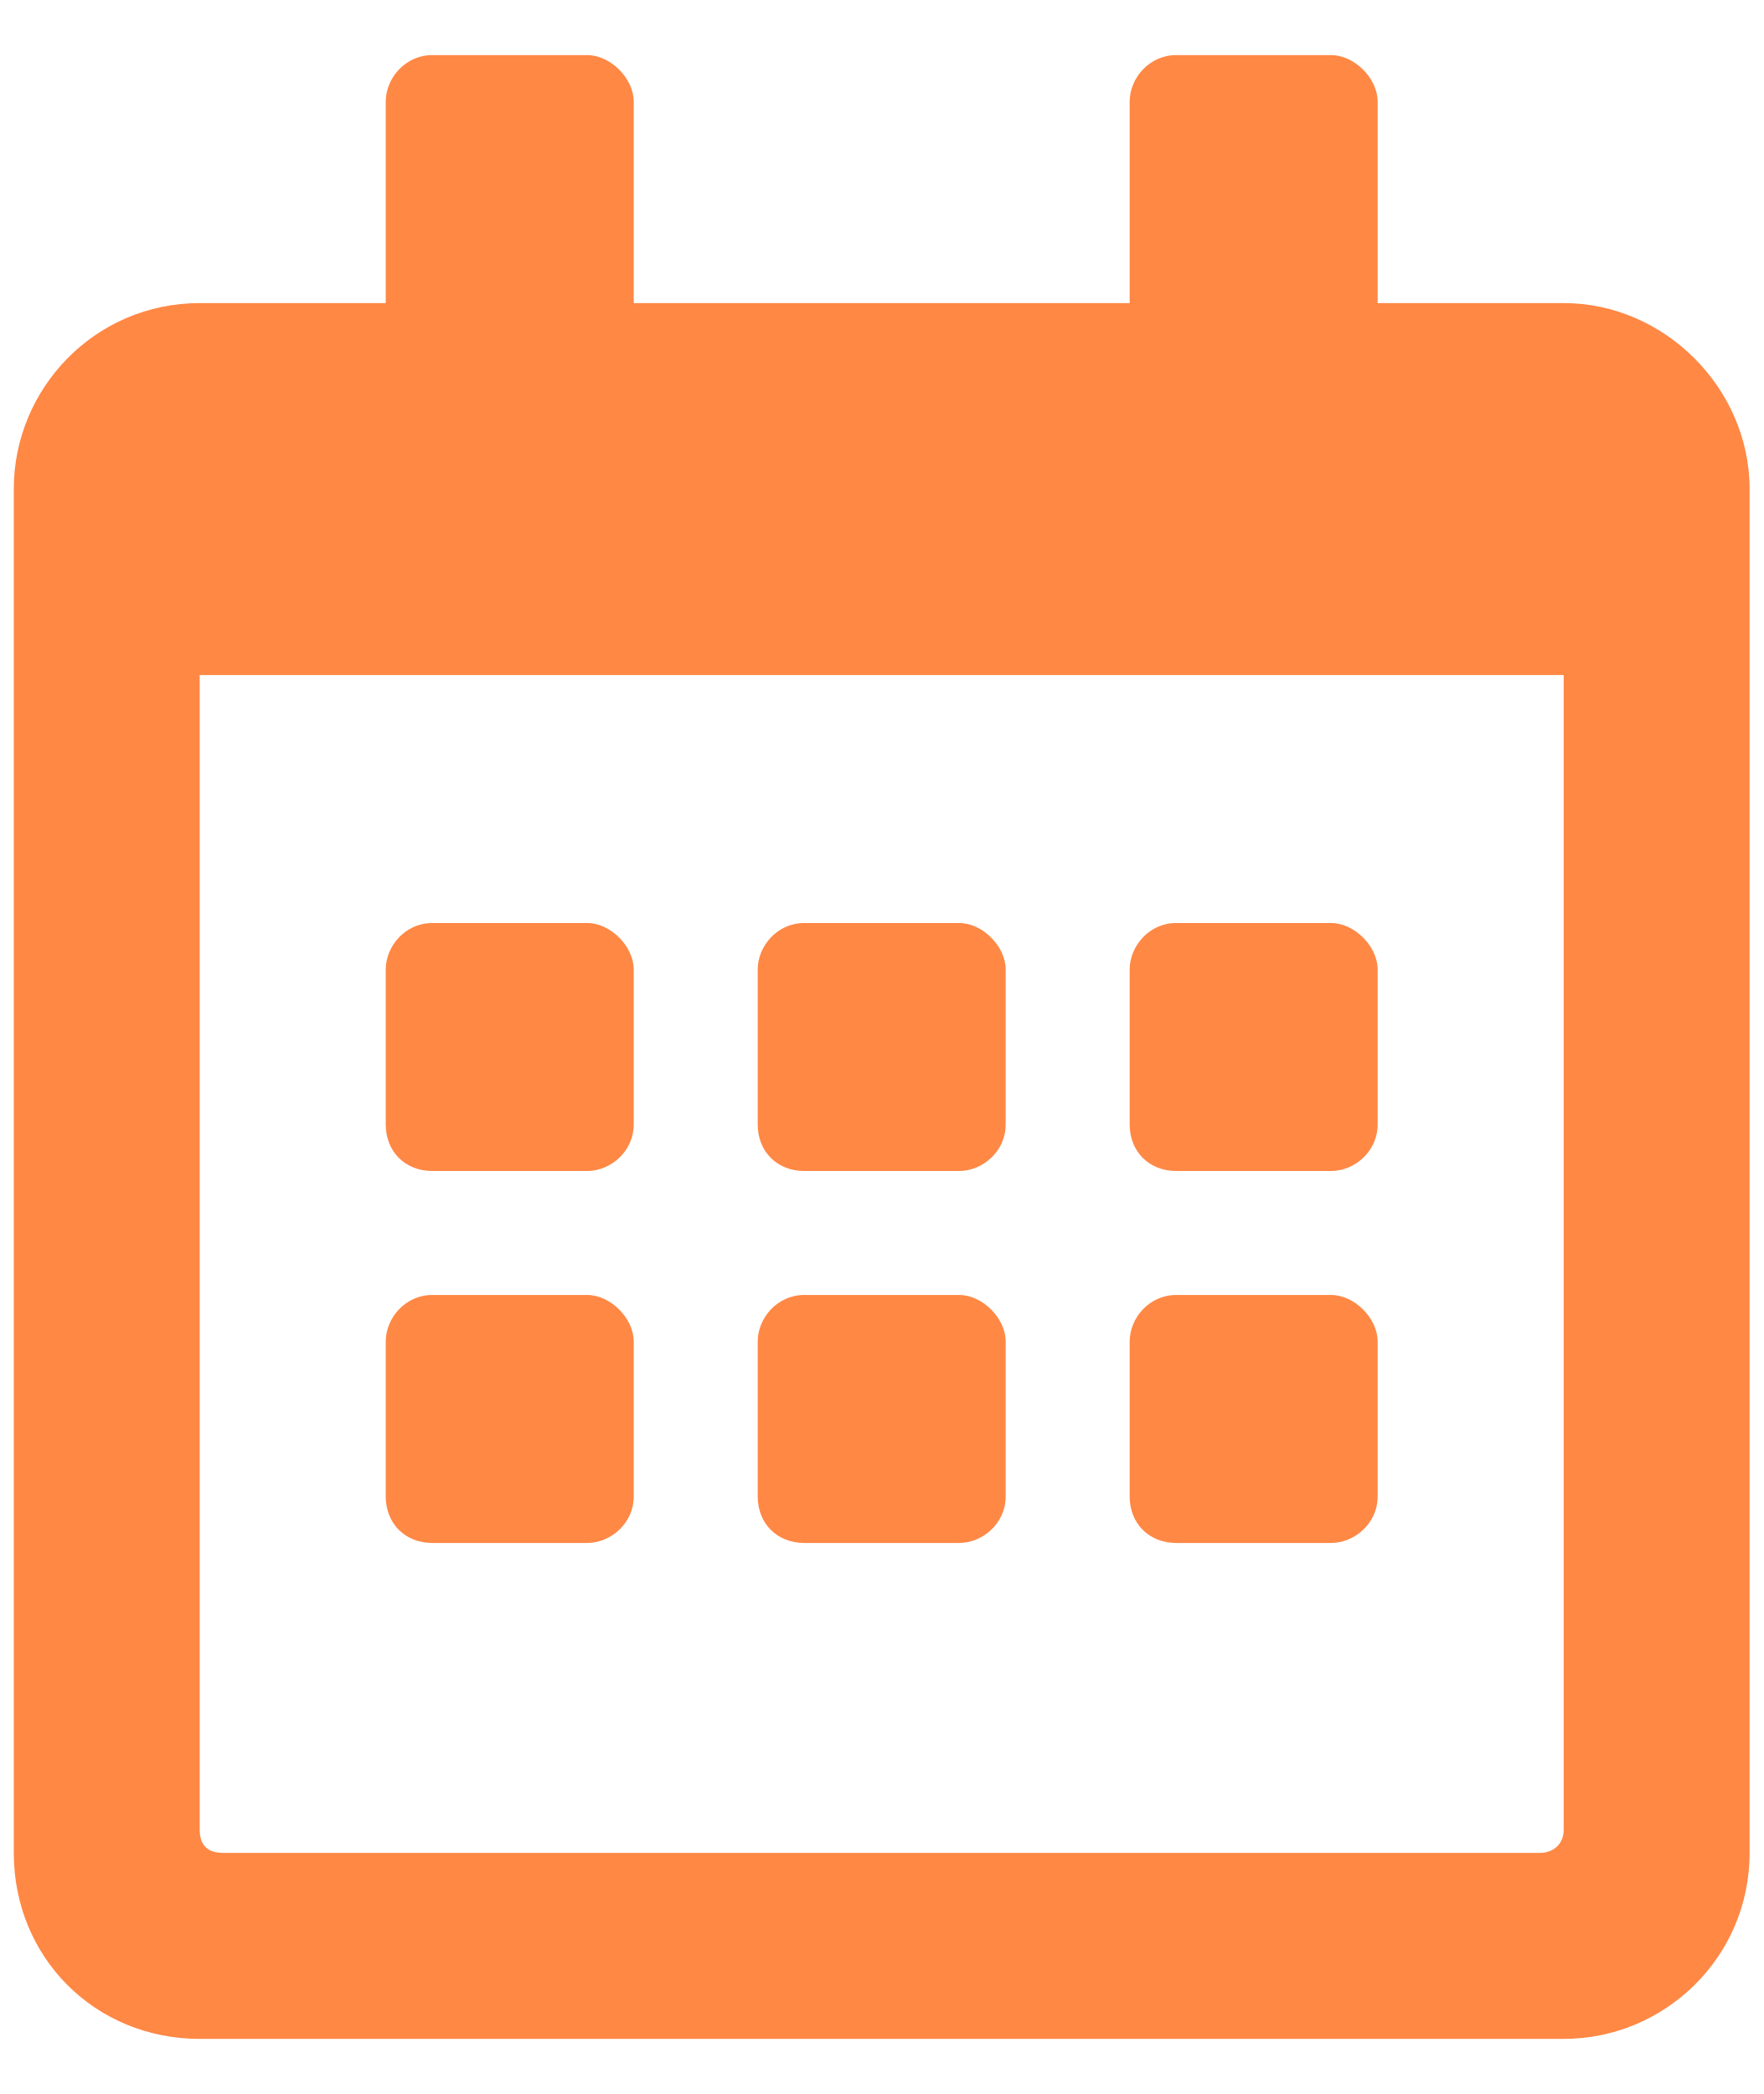
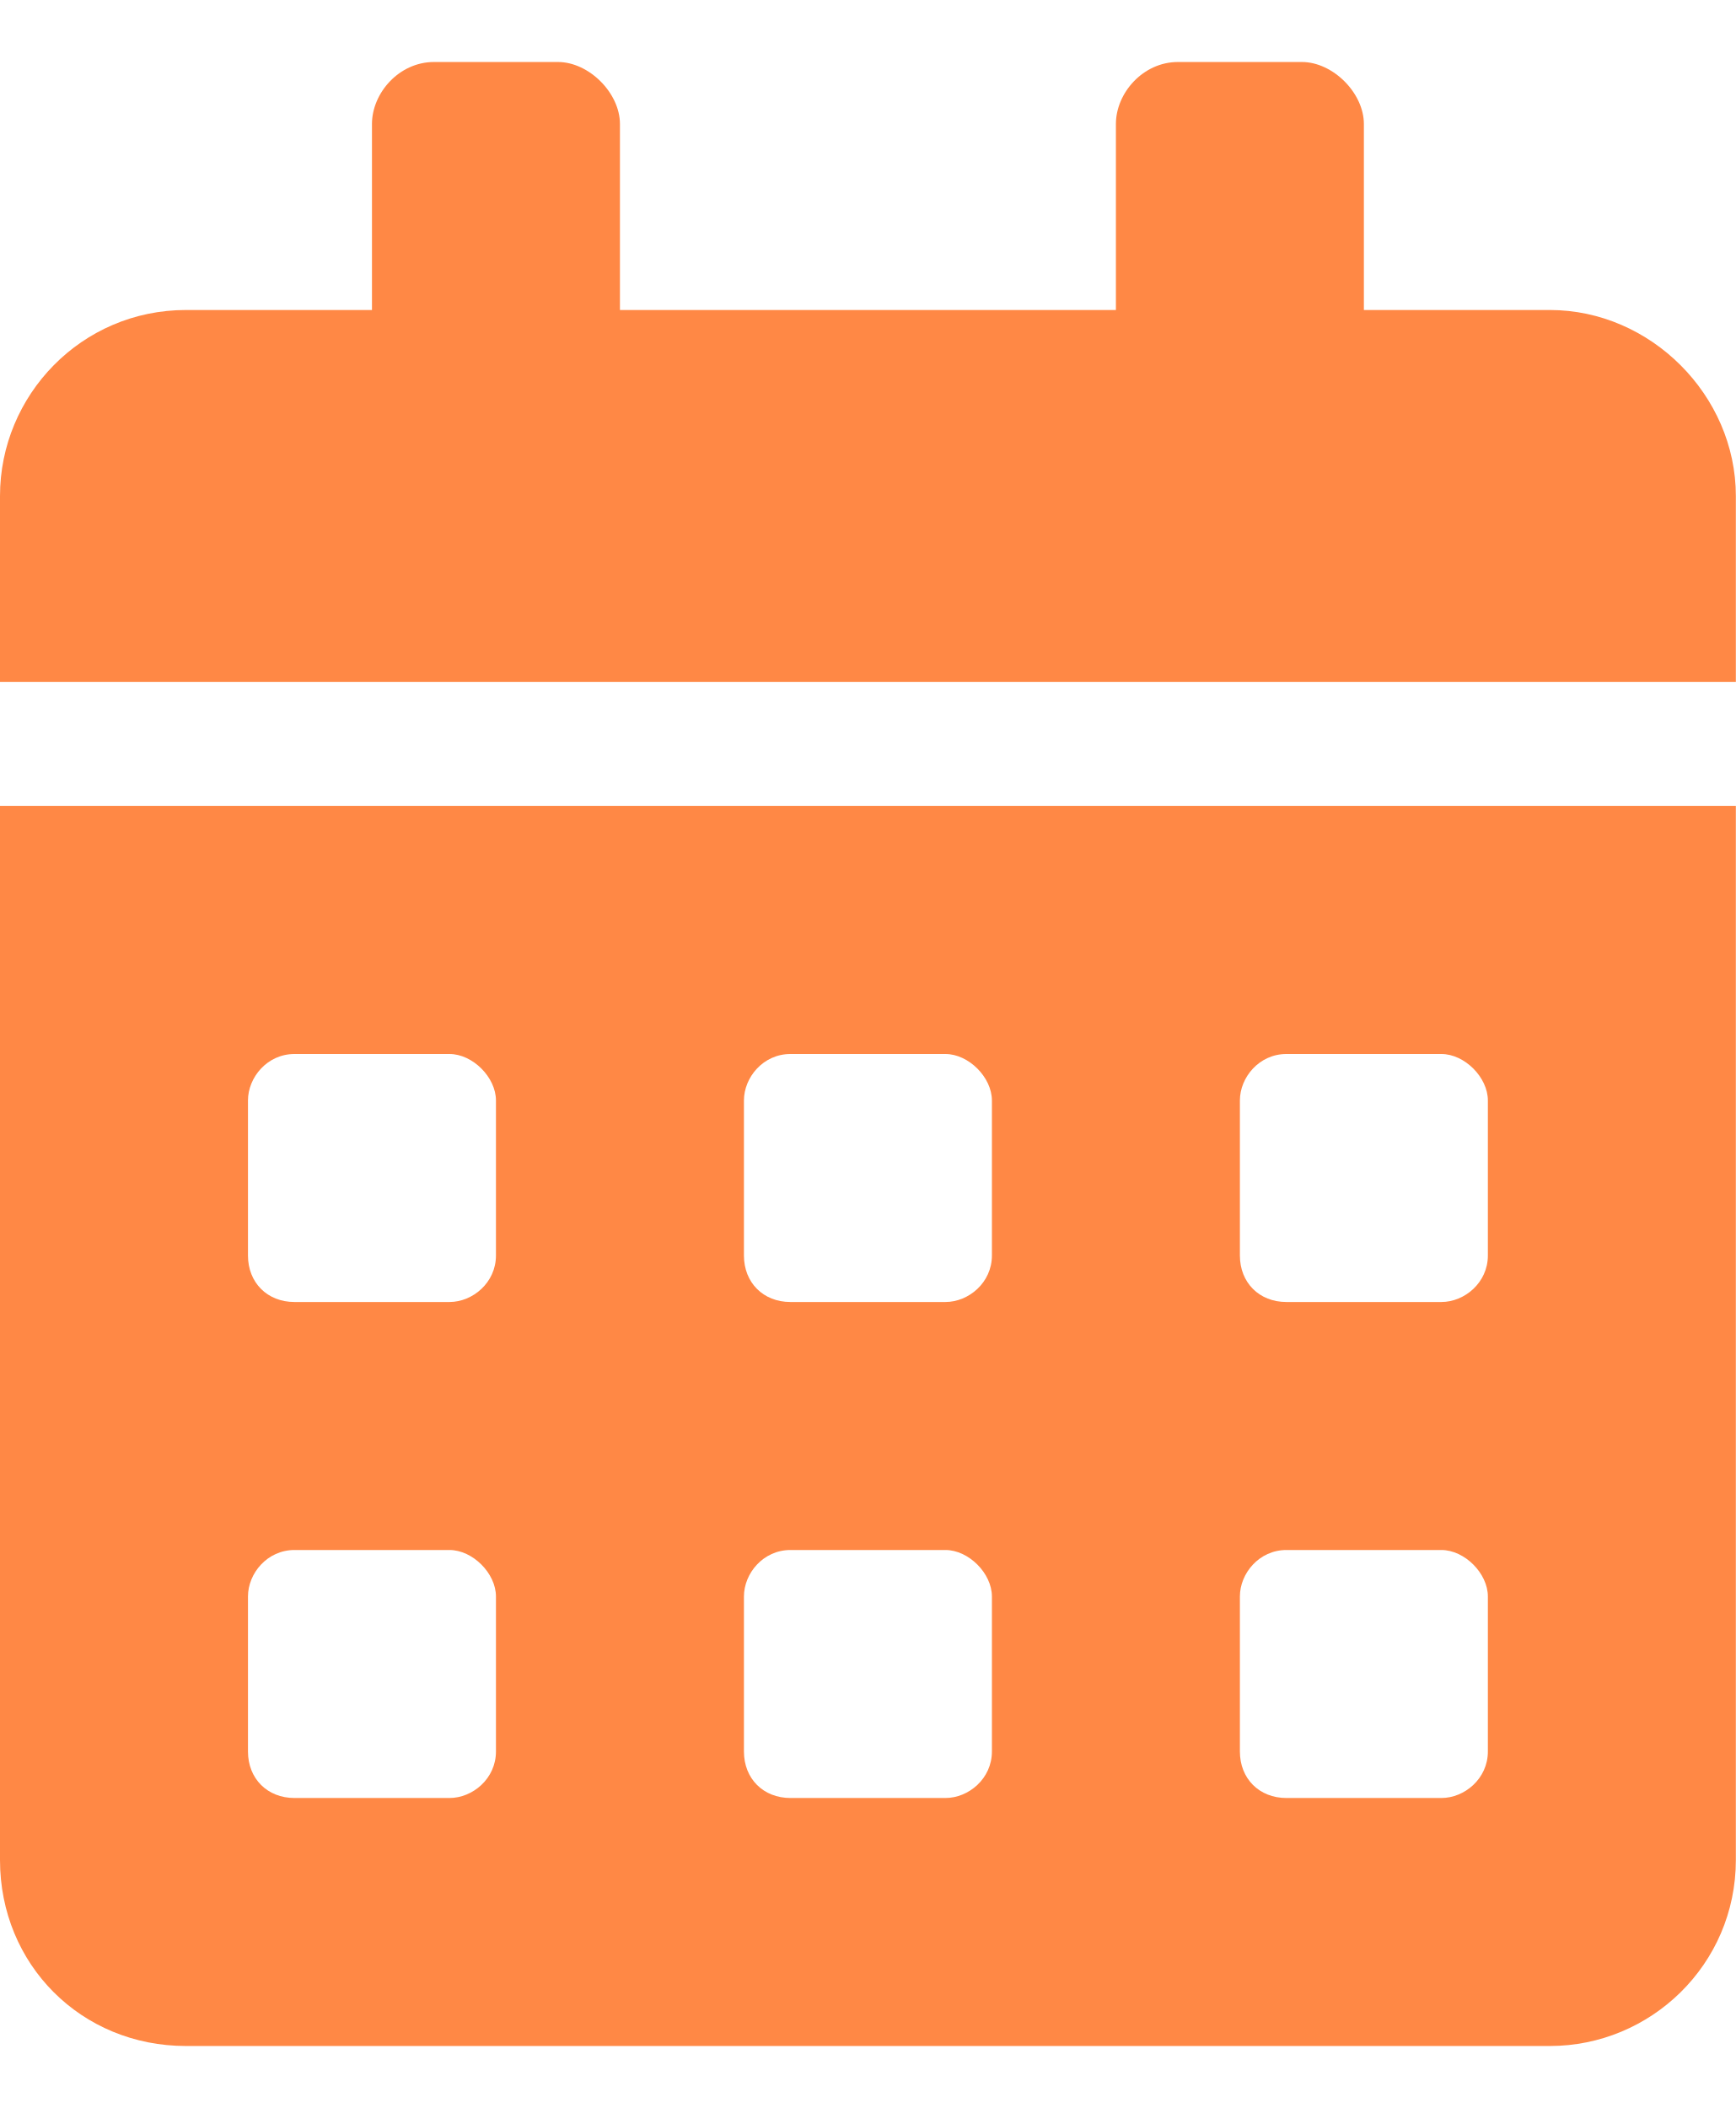
- <svg xmlns="http://www.w3.org/2000/svg" width="16" height="19" viewBox="0 0 16 19" fill="none">
-   <path d="M5.328 10.625H3.922C3.676 10.625 3.5 10.449 3.5 10.203V8.797C3.5 8.586 3.676 8.375 3.922 8.375H5.328C5.539 8.375 5.75 8.586 5.75 8.797V10.203C5.75 10.449 5.539 10.625 5.328 10.625ZM9.125 10.203C9.125 10.449 8.914 10.625 8.703 10.625H7.297C7.051 10.625 6.875 10.449 6.875 10.203V8.797C6.875 8.586 7.051 8.375 7.297 8.375H8.703C8.914 8.375 9.125 8.586 9.125 8.797V10.203ZM12.5 10.203C12.5 10.449 12.289 10.625 12.078 10.625H10.672C10.426 10.625 10.25 10.449 10.25 10.203V8.797C10.25 8.586 10.426 8.375 10.672 8.375H12.078C12.289 8.375 12.5 8.586 12.5 8.797V10.203ZM9.125 13.578C9.125 13.824 8.914 14 8.703 14H7.297C7.051 14 6.875 13.824 6.875 13.578V12.172C6.875 11.961 7.051 11.75 7.297 11.75H8.703C8.914 11.75 9.125 11.961 9.125 12.172V13.578ZM5.75 13.578C5.75 13.824 5.539 14 5.328 14H3.922C3.676 14 3.5 13.824 3.5 13.578V12.172C3.5 11.961 3.676 11.75 3.922 11.75H5.328C5.539 11.75 5.75 11.961 5.75 12.172V13.578ZM12.5 13.578C12.5 13.824 12.289 14 12.078 14H10.672C10.426 14 10.25 13.824 10.25 13.578V12.172C10.25 11.961 10.426 11.75 10.672 11.75H12.078C12.289 11.75 12.5 11.961 12.5 12.172V13.578ZM15.875 4.438V16.812C15.875 17.762 15.102 18.5 14.188 18.5H1.812C0.863 18.5 0.125 17.762 0.125 16.812V4.438C0.125 3.523 0.863 2.75 1.812 2.75H3.5V0.922C3.5 0.711 3.676 0.5 3.922 0.5H5.328C5.539 0.5 5.75 0.711 5.75 0.922V2.75H10.25V0.922C10.25 0.711 10.426 0.5 10.672 0.5H12.078C12.289 0.5 12.5 0.711 12.5 0.922V2.75H14.188C15.102 2.75 15.875 3.523 15.875 4.438ZM14.188 16.602V6.125H1.812V16.602C1.812 16.742 1.883 16.812 2.023 16.812H13.977C14.082 16.812 14.188 16.742 14.188 16.602Z" fill="#FF8845" />
+ <svg xmlns="http://www.w3.org/2000/svg" width="14" height="17" viewBox="0 0 14 17" fill="none">
+   <path d="M0 15V6.5H14V15C14 15.844 13.312 16.5 12.5 16.5H1.5C0.656 16.5 0 15.844 0 15ZM10 8.875V10.125C10 10.344 10.156 10.5 10.375 10.5H11.625C11.812 10.5 12 10.344 12 10.125V8.875C12 8.688 11.812 8.5 11.625 8.5H10.375C10.156 8.5 10 8.688 10 8.875ZM10 12.875V14.125C10 14.344 10.156 14.5 10.375 14.5H11.625C11.812 14.5 12 14.344 12 14.125V12.875C12 12.688 11.812 12.5 11.625 12.5H10.375C10.156 12.5 10 12.688 10 12.875ZM6 8.875V10.125C6 10.344 6.156 10.5 6.375 10.5H7.625C7.812 10.5 8 10.344 8 10.125V8.875C8 8.688 7.812 8.5 7.625 8.5H6.375C6.156 8.5 6 8.688 6 8.875ZM6 12.875V14.125C6 14.344 6.156 14.5 6.375 14.5H7.625C7.812 14.5 8 14.344 8 14.125V12.875C8 12.688 7.812 12.5 7.625 12.5H6.375C6.156 12.5 6 12.688 6 12.875ZM2 8.875V10.125C2 10.344 2.156 10.5 2.375 10.5H3.625C3.812 10.5 4 10.344 4 10.125V8.875C4 8.688 3.812 8.5 3.625 8.5H2.375C2.156 8.5 2 8.688 2 8.875ZM2 12.875V14.125C2 14.344 2.156 14.5 2.375 14.5H3.625C3.812 14.5 4 14.344 4 14.125V12.875C4 12.688 3.812 12.5 3.625 12.5H2.375C2.156 12.5 2 12.688 2 12.875ZM12.5 2.5C13.312 2.5 14 3.188 14 4V5.5H0V4C0 3.188 0.656 2.5 1.5 2.5H3V1C3 0.75 3.219 0.5 3.5 0.5H4.5C4.75 0.5 5 0.75 5 1V2.5H9V1C9 0.75 9.219 0.5 9.5 0.5H10.5C10.75 0.5 11 0.75 11 1V2.5H12.5Z" fill="#FF8845" />
</svg>
